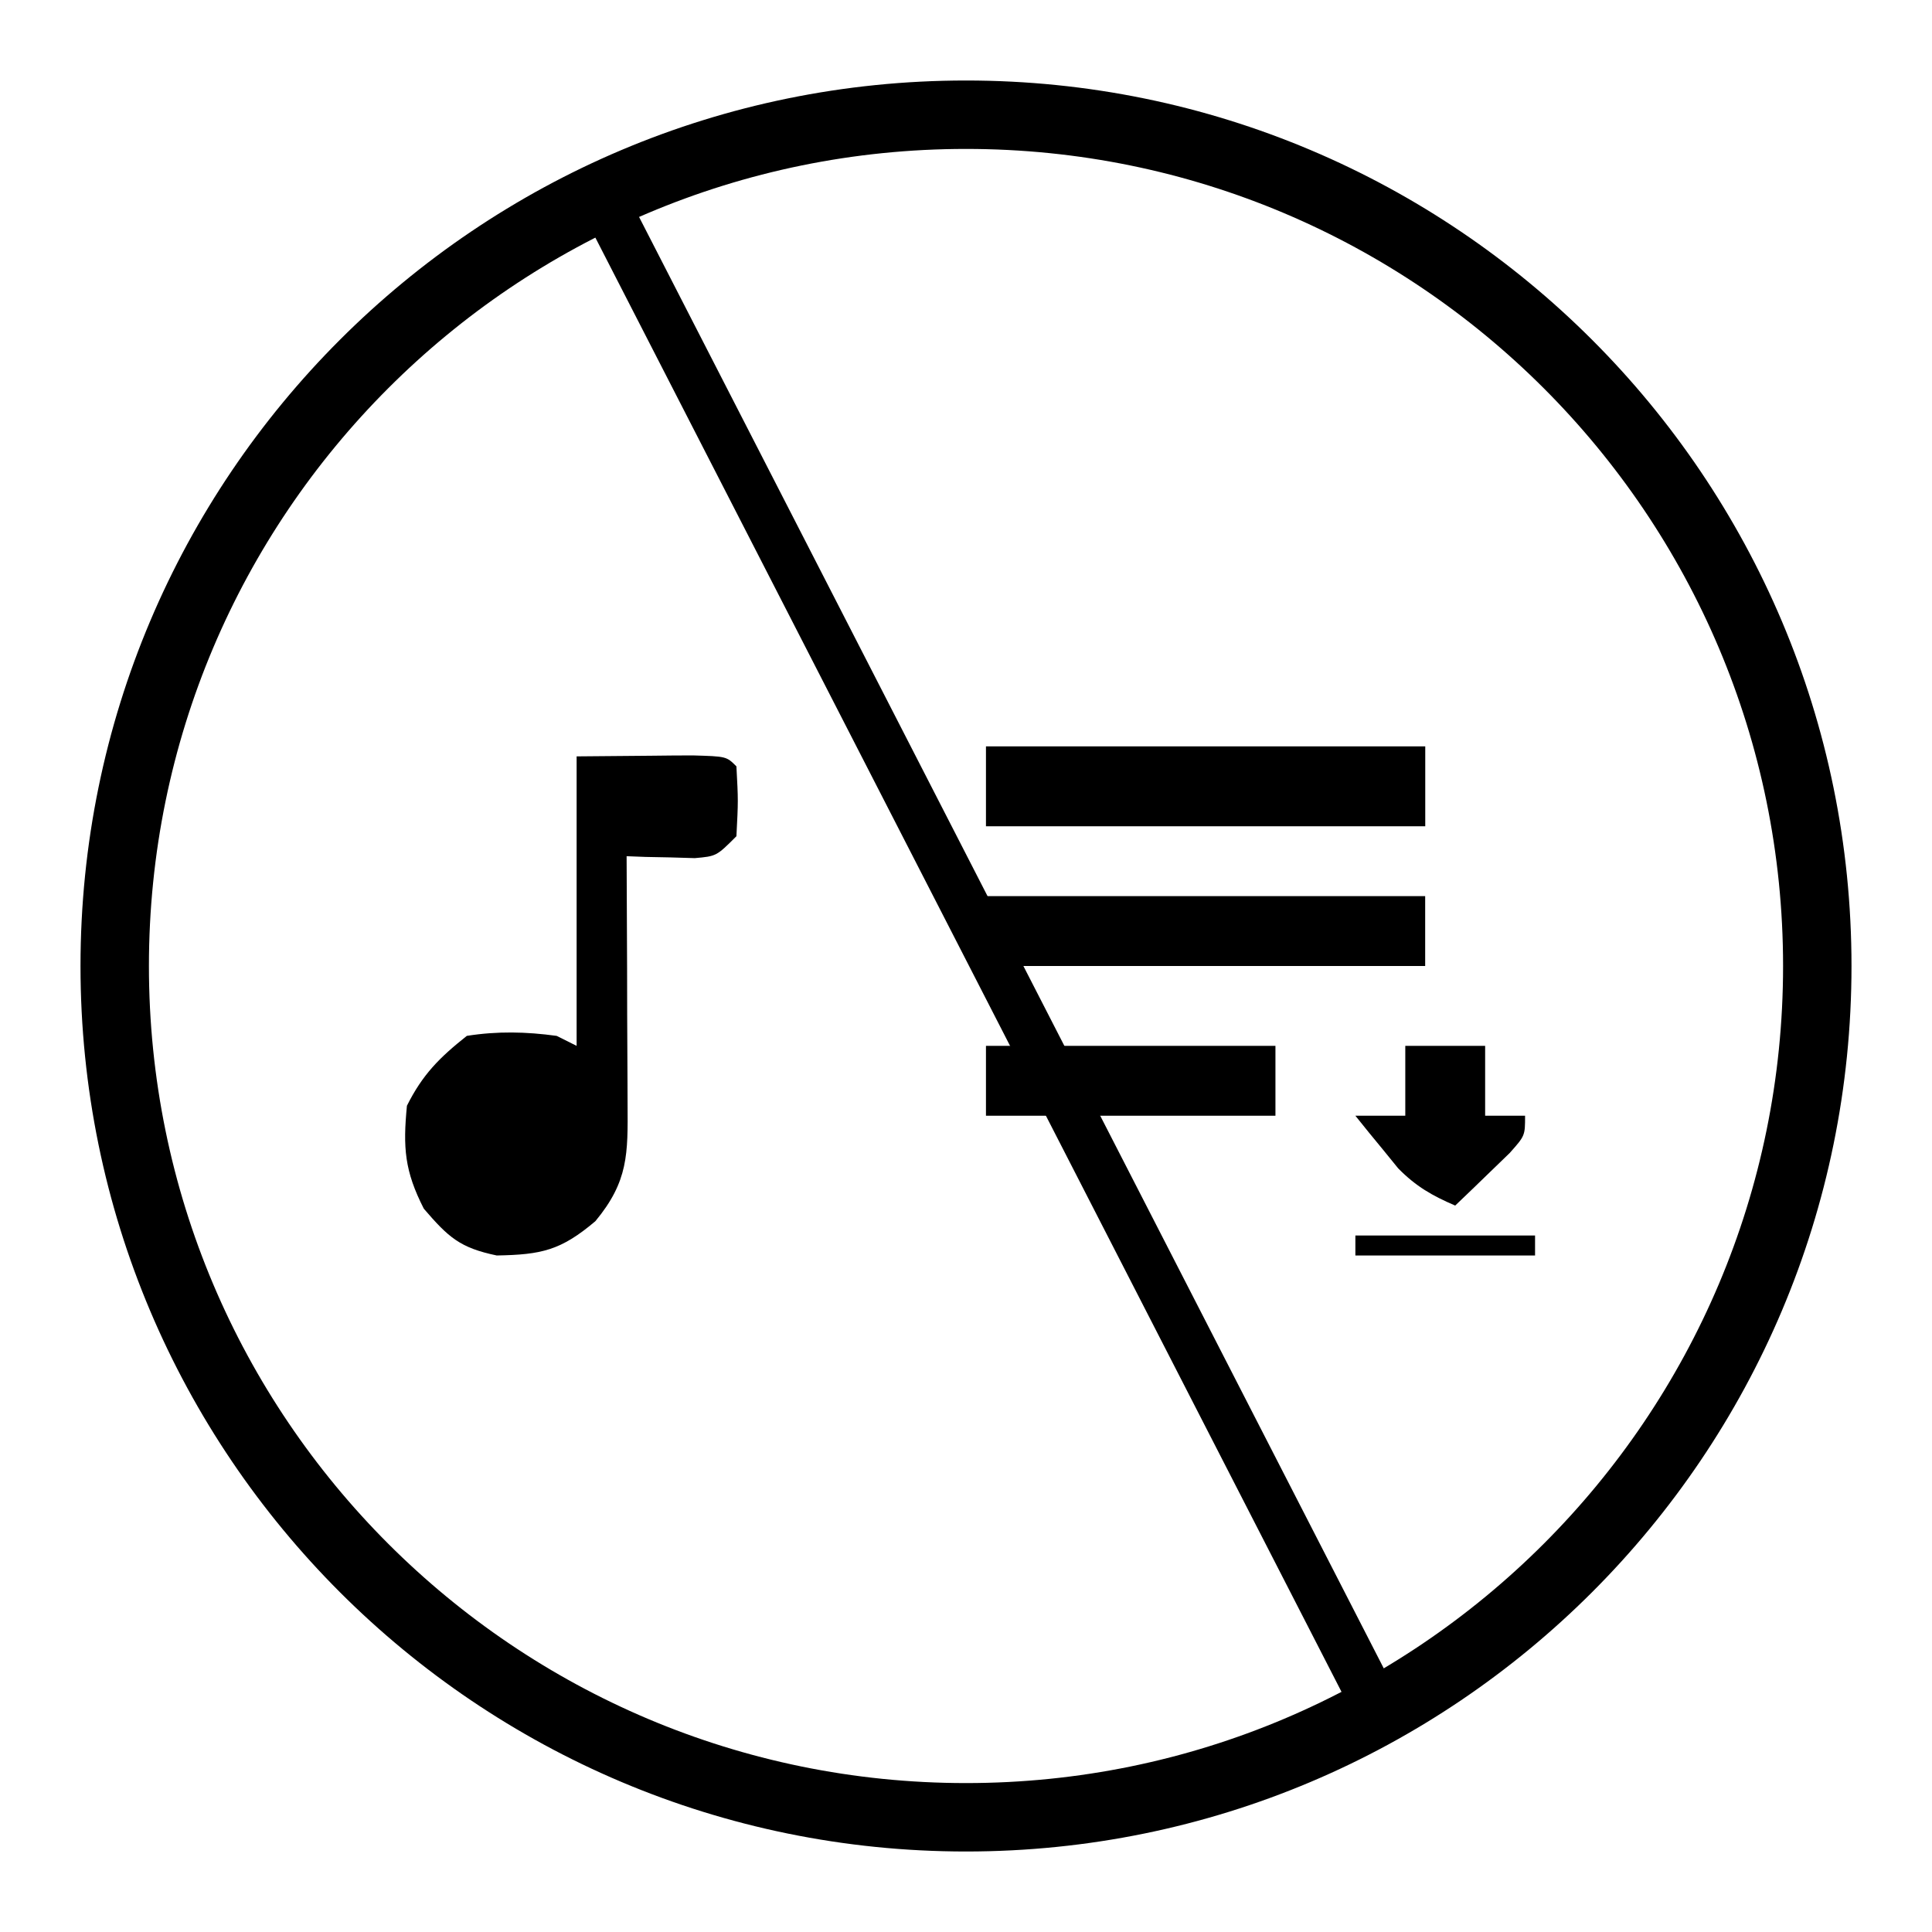
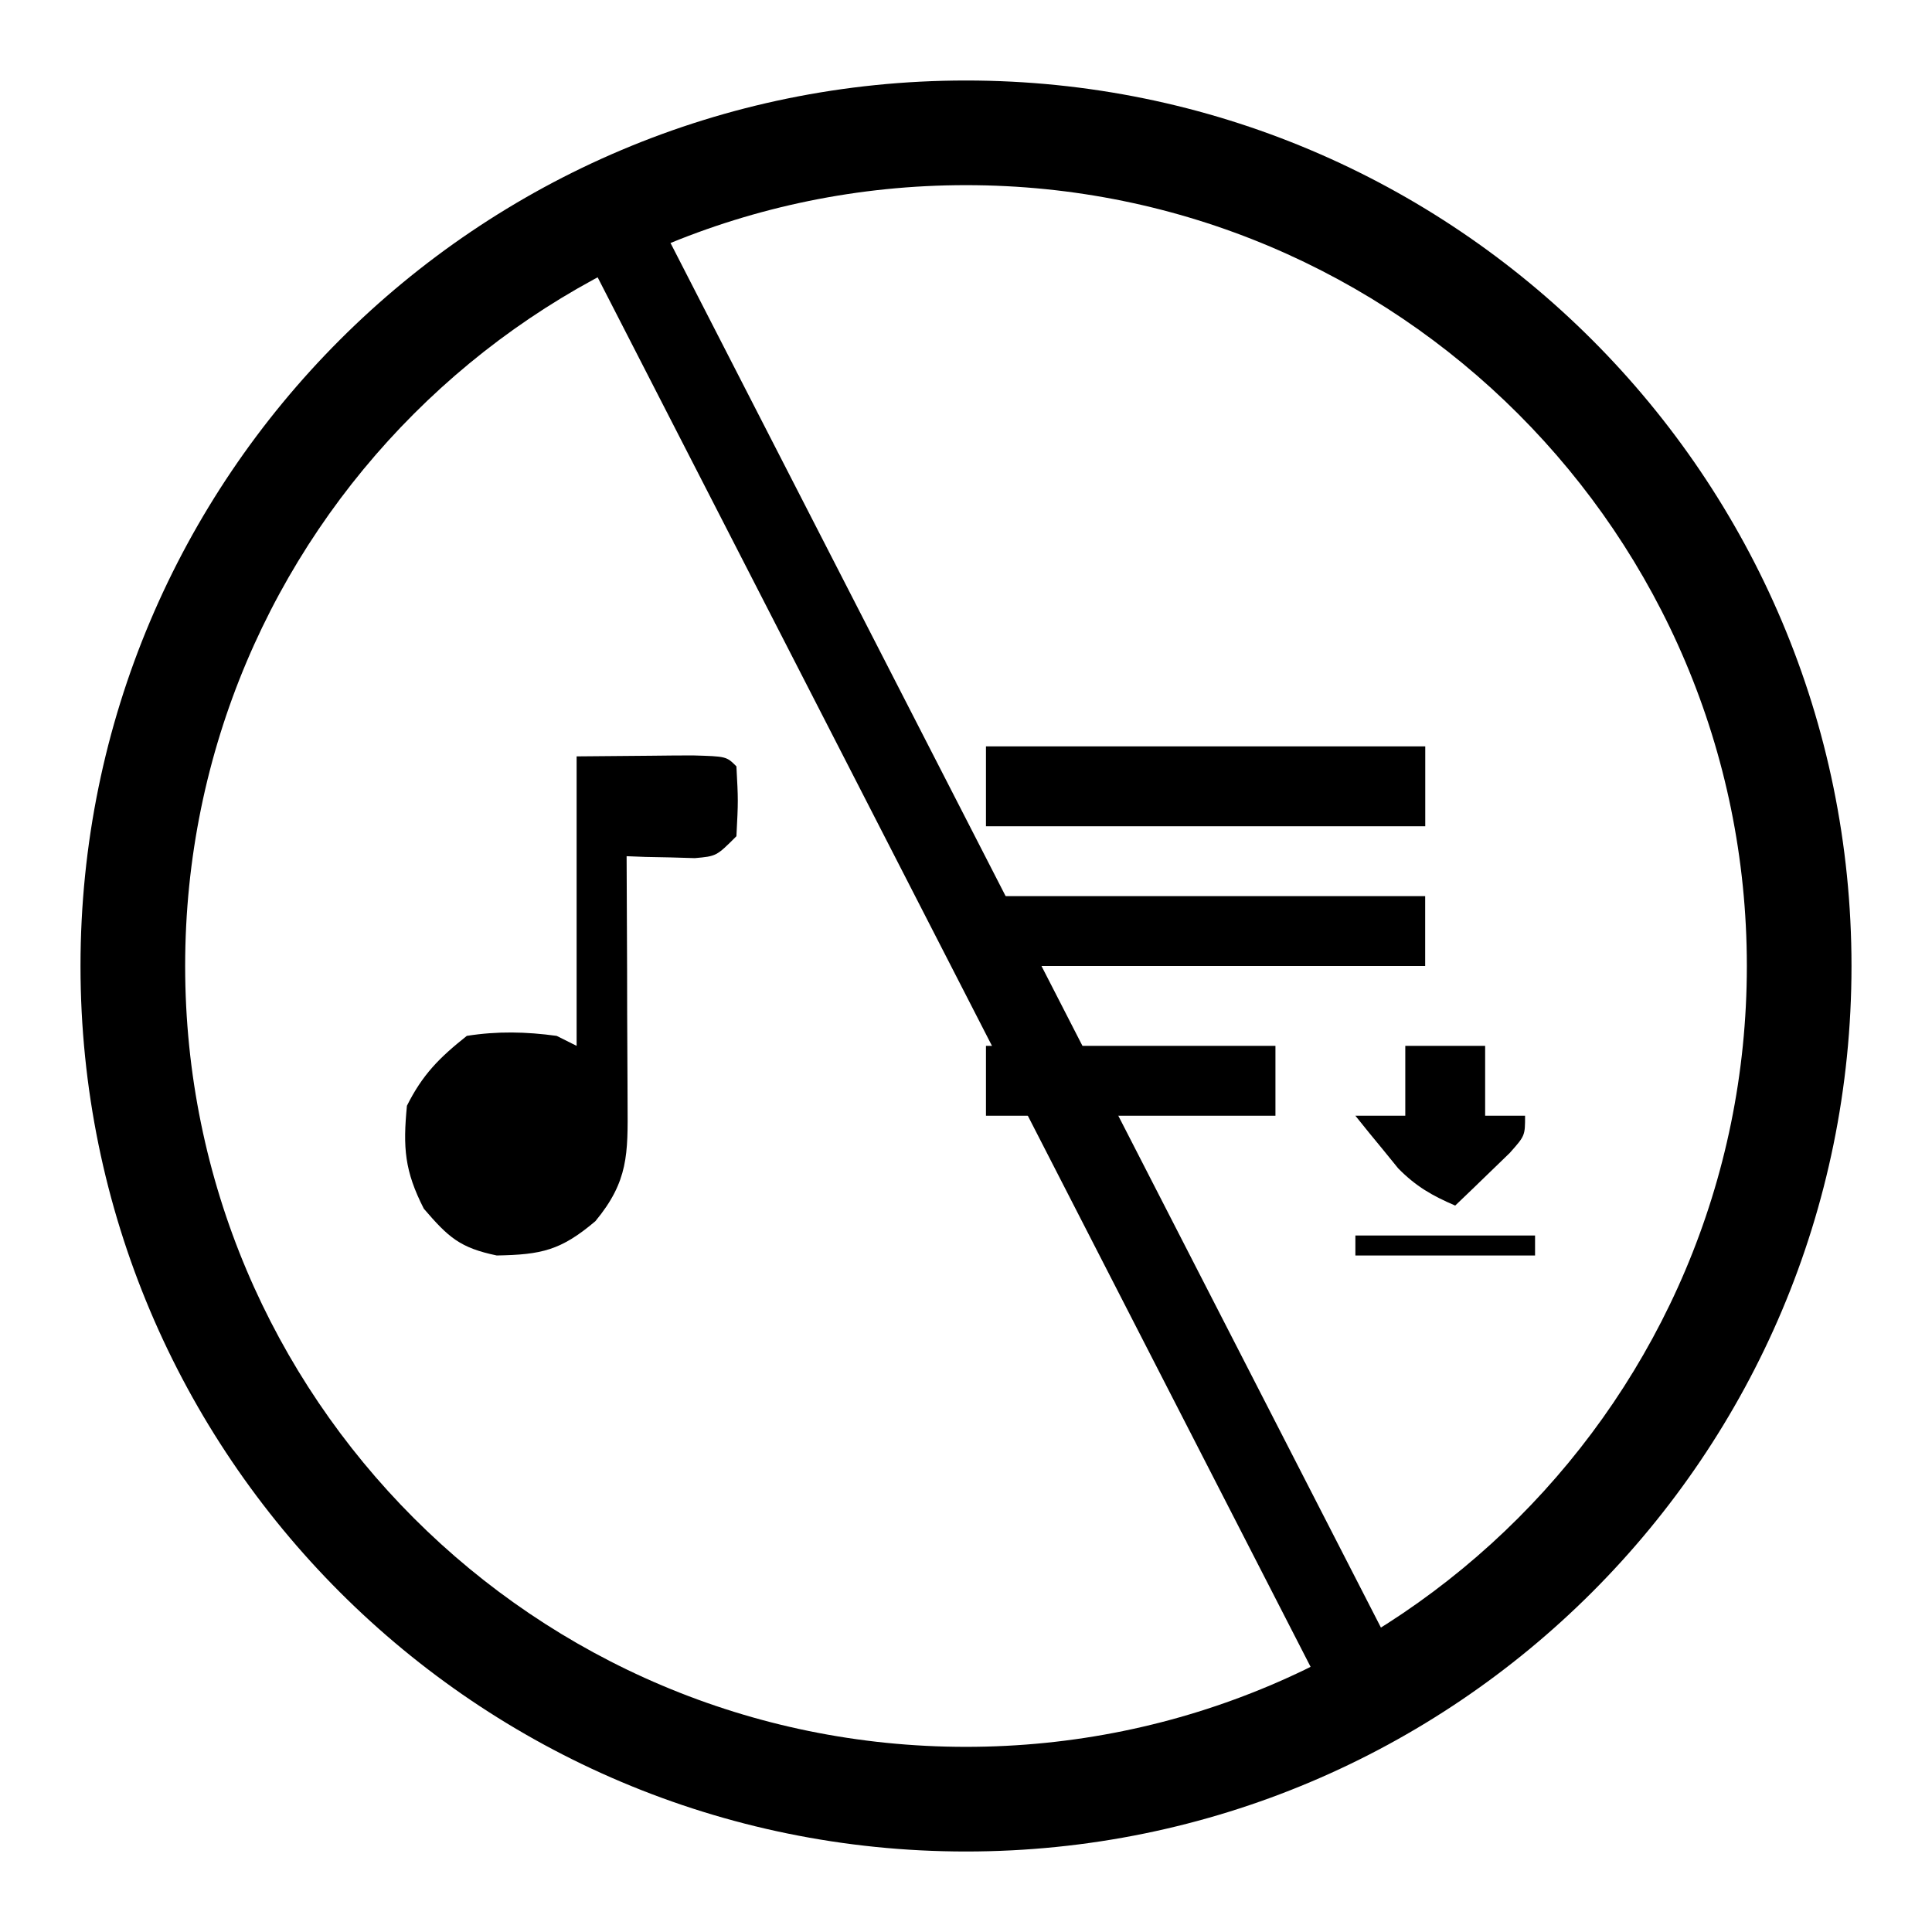
<svg xmlns="http://www.w3.org/2000/svg" width="24" height="24" viewBox="0 0 24 24" fill="currentColor">
-   <path fill-rule="evenodd" d="M12 1a11 11 0 1 0 0 22 11 11 0 0 0 0-22Z M12 1.85a10.15 10.15 0 1 1 0 20.3 10.15 10.15 0 0 1 0-20.3Z" />
-   <path fill-rule="evenodd" d="M7.183 2.537L16.983 21.637L17.517 21.363L7.717 2.263Z" />
+   <path fill-rule="evenodd" d="M12 1a11 11 0 1 0 0 22 11 11 0 0 0 0-22Z M12 2.3a9.7 9.7 0 1 1 0 19.4 9.7 9.7 0 0 1 0-19.4Z" />
+   <path fill-rule="evenodd" d="M7.005 2.628L16.805 21.728L17.695 21.272L7.895 2.172Z" />
  <path fill-rule="evenodd" d="M 12.248,9.272 C 12.248,9.599 12.248,9.927 12.248,10.264 C 14.049,10.264 15.849,10.264 17.705,10.264 C 17.705,9.936 17.705,9.609 17.705,9.272 C 15.904,9.272 14.103,9.272 12.248,9.272" />
  <path fill-rule="evenodd" d="M 17.457,12.992 C 17.457,13.279 17.457,13.565 17.457,13.86 C 17.252,13.86 17.047,13.86 16.837,13.86 C 16.949,14.001 17.063,14.14 17.178,14.279 C 17.209,14.318 17.209,14.318 17.369,14.514 C 17.591,14.739 17.789,14.852 18.077,14.976 C 18.222,14.838 18.367,14.698 18.511,14.558 C 18.591,14.48 18.672,14.402 18.755,14.322 C 18.945,14.108 18.945,14.108 18.945,13.86 C 18.781,13.86 18.617,13.86 18.449,13.86 C 18.449,13.574 18.449,13.287 18.449,12.992 C 18.121,12.992 17.794,12.992 17.457,12.992" />
  <path fill-rule="evenodd" d="M 16.837,15.348 C 16.837,15.43 16.837,15.512 16.837,15.596 C 17.573,15.596 18.31,15.596 19.069,15.596 C 19.069,15.515 19.069,15.433 19.069,15.348 C 18.332,15.348 17.596,15.348 16.837,15.348" />
  <path fill-rule="evenodd" d="M 7.163,9.396 C 7.163,10.583 7.163,11.769 7.163,12.992 C 7.082,12.951 7,12.91 6.915,12.868 C 6.536,12.816 6.178,12.808 5.799,12.868 C 5.458,13.139 5.249,13.348 5.055,13.736 C 5.005,14.256 5.025,14.545 5.265,15.015 C 5.572,15.372 5.714,15.501 6.171,15.596 C 6.728,15.586 6.967,15.533 7.396,15.17 C 7.807,14.674 7.8,14.334 7.796,13.712 C 7.796,13.668 7.796,13.668 7.795,13.446 C 7.794,13.166 7.793,12.885 7.791,12.605 C 7.791,12.414 7.79,12.224 7.79,12.034 C 7.788,11.568 7.786,11.102 7.784,10.636 C 7.822,10.637 7.822,10.637 8.019,10.645 C 8.07,10.646 8.07,10.646 8.326,10.651 C 8.376,10.653 8.376,10.653 8.631,10.66 C 8.9,10.636 8.9,10.636 9.148,10.388 C 9.171,9.946 9.171,9.946 9.148,9.52 C 9.024,9.396 9.024,9.396 8.605,9.384 C 8.432,9.384 8.259,9.386 8.086,9.388 C 7.781,9.391 7.477,9.393 7.163,9.396" />
  <path d="M12.248 11.132h5.456V12h-5.456z M12.248 12.992h3.596v.868h-3.596z" />
</svg>
